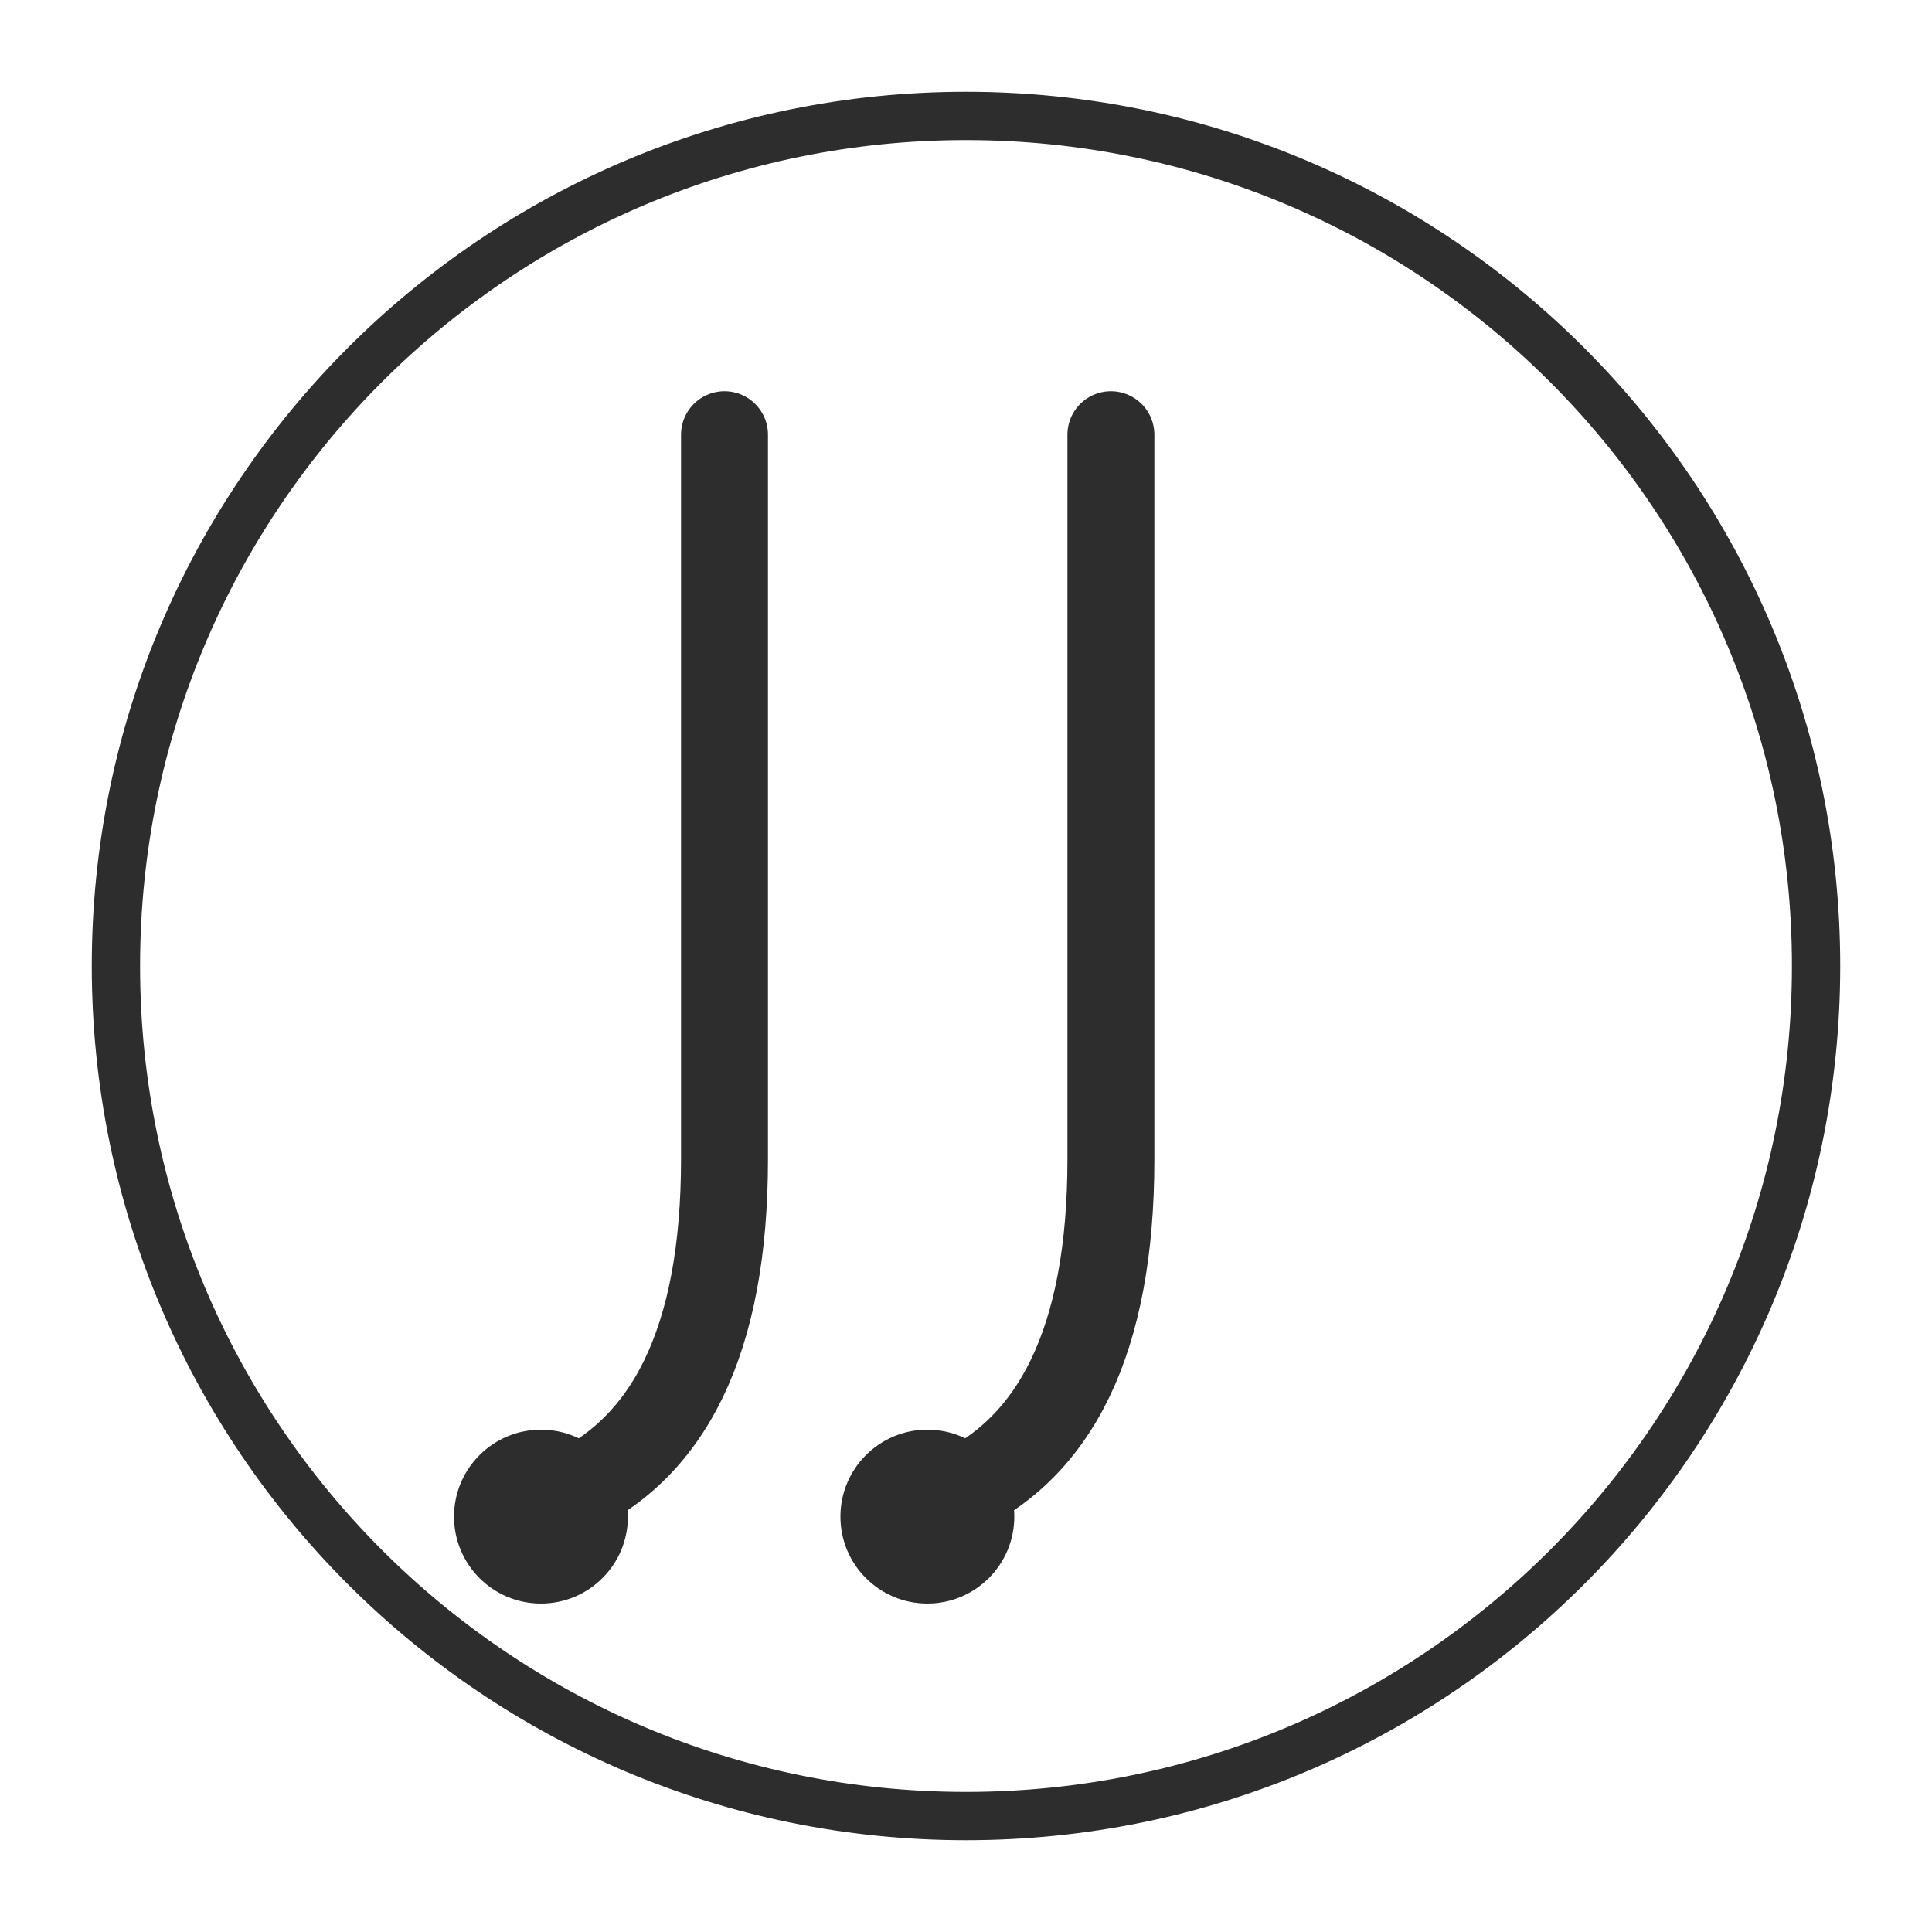
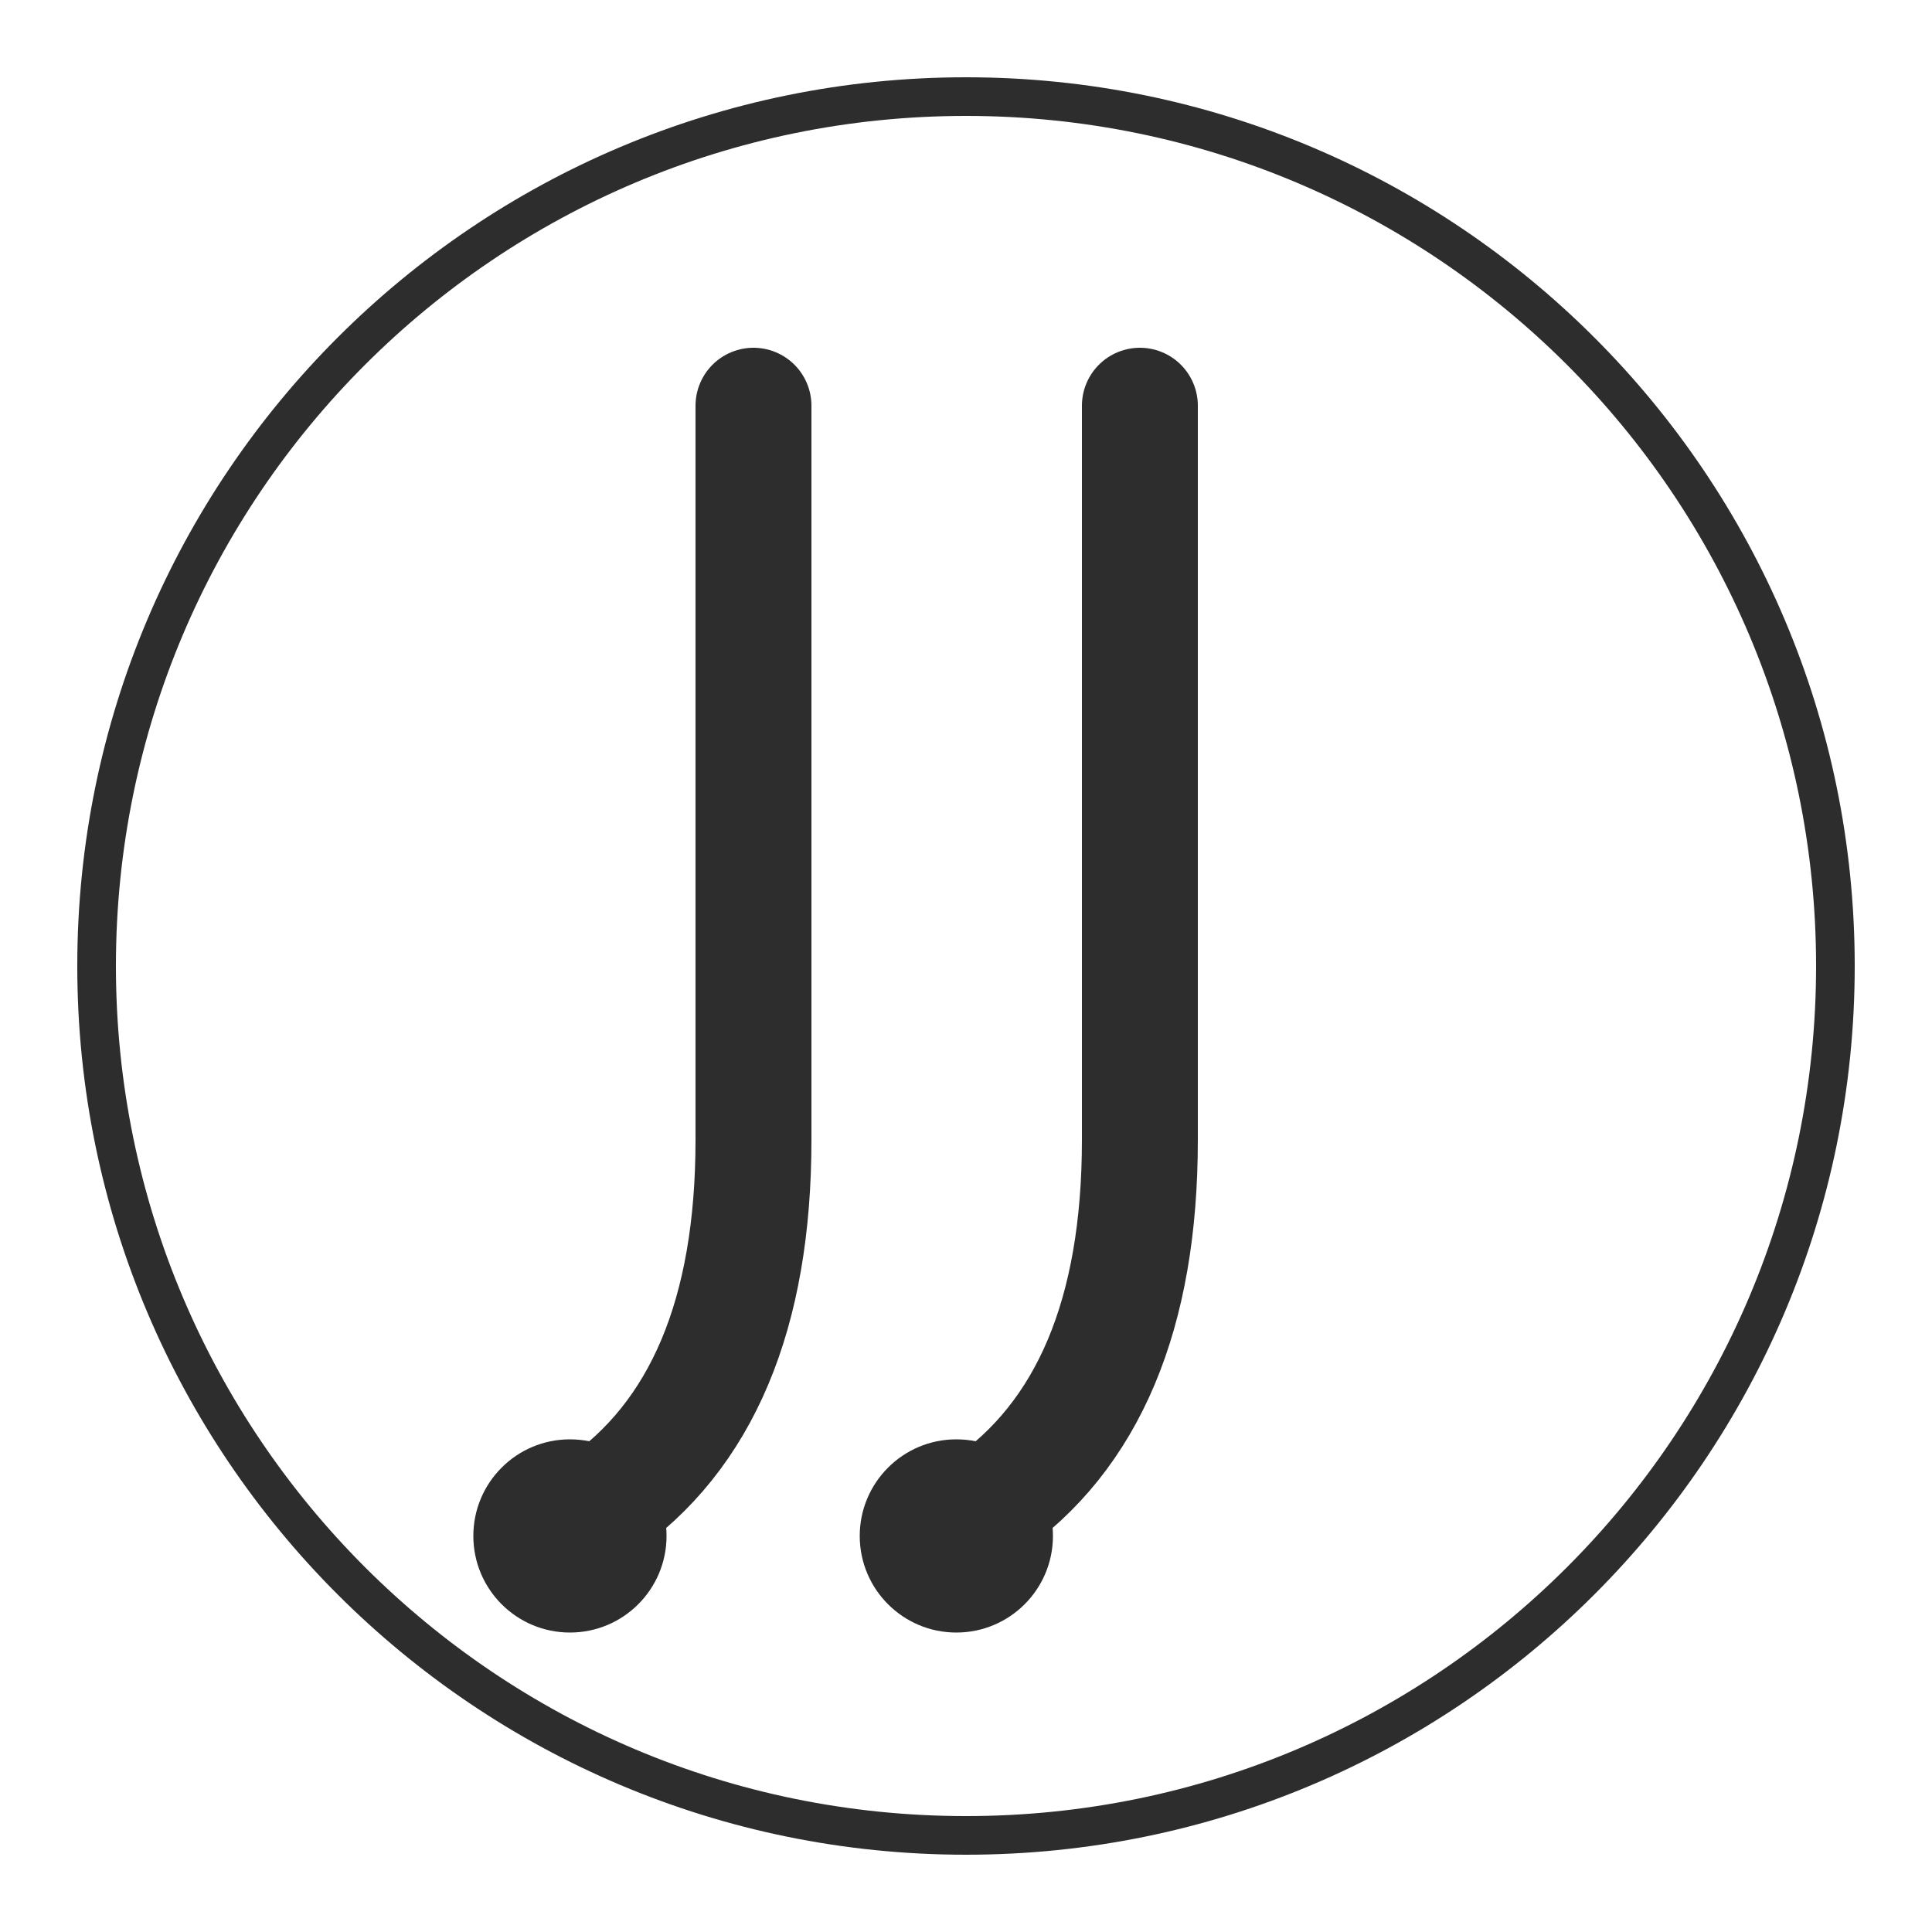
<svg xmlns="http://www.w3.org/2000/svg" viewBox="0 0 200 200" width="200" height="200">
-   <circle cx="100" cy="100" r="88" fill="none" stroke="#2d2d2d" stroke-width="5" />
-   <path d="M75 45 L75 120 Q75 148 58 155" fill="none" stroke="#2d2d2d" stroke-width="9" stroke-linecap="round" />
-   <circle cx="56" cy="157" r="9" fill="#2d2d2d" />
-   <path d="M115 45 L115 120 Q115 148 98 155" fill="none" stroke="#2d2d2d" stroke-width="9" stroke-linecap="round" />
-   <circle cx="96" cy="157" r="9" fill="#2d2d2d" />
+   <circle cx="100" cy="100" r="90" fill="none" stroke="#2d2d2d" stroke-width="4" />
+   <path d="M78 42 L78 118 Q78 145 62 156" fill="none" stroke="#2d2d2d" stroke-width="12" stroke-linecap="round" />
+   <circle cx="59" cy="159" r="10" fill="#2d2d2d" />
+   <path d="M118 42 L118 118 Q118 145 102 156" fill="none" stroke="#2d2d2d" stroke-width="12" stroke-linecap="round" />
+   <circle cx="99" cy="159" r="10" fill="#2d2d2d" />
</svg>
